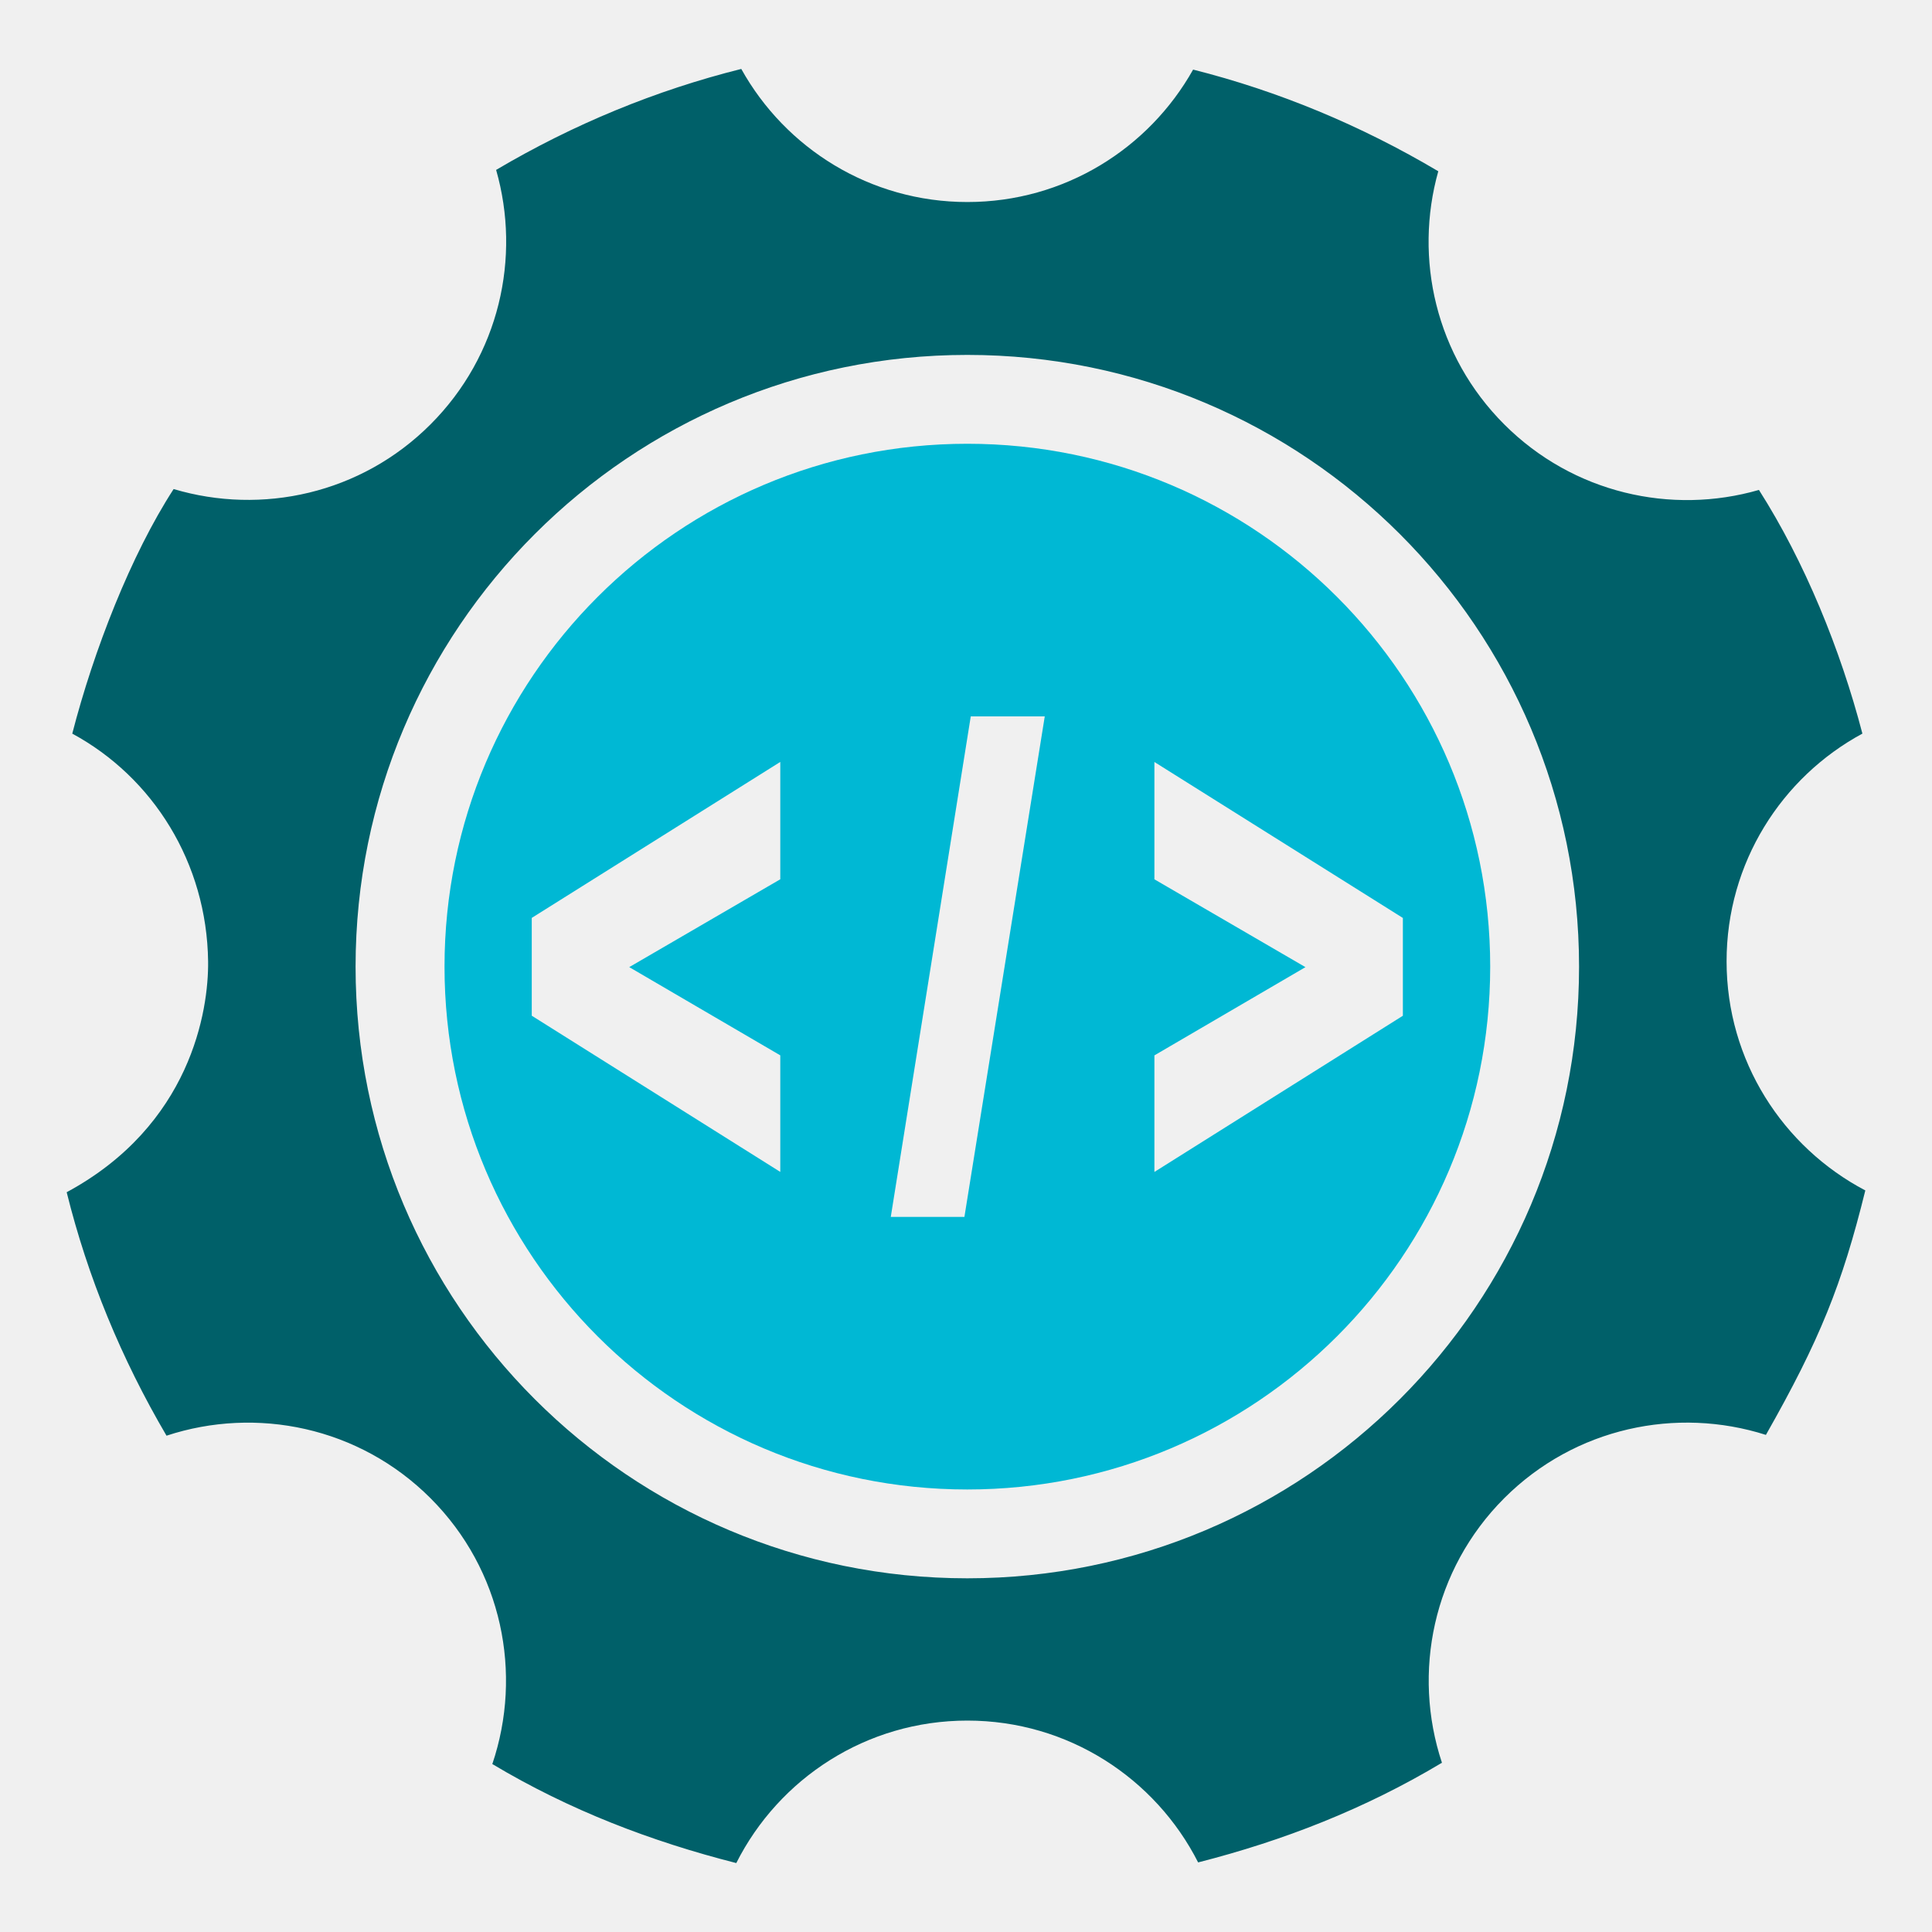
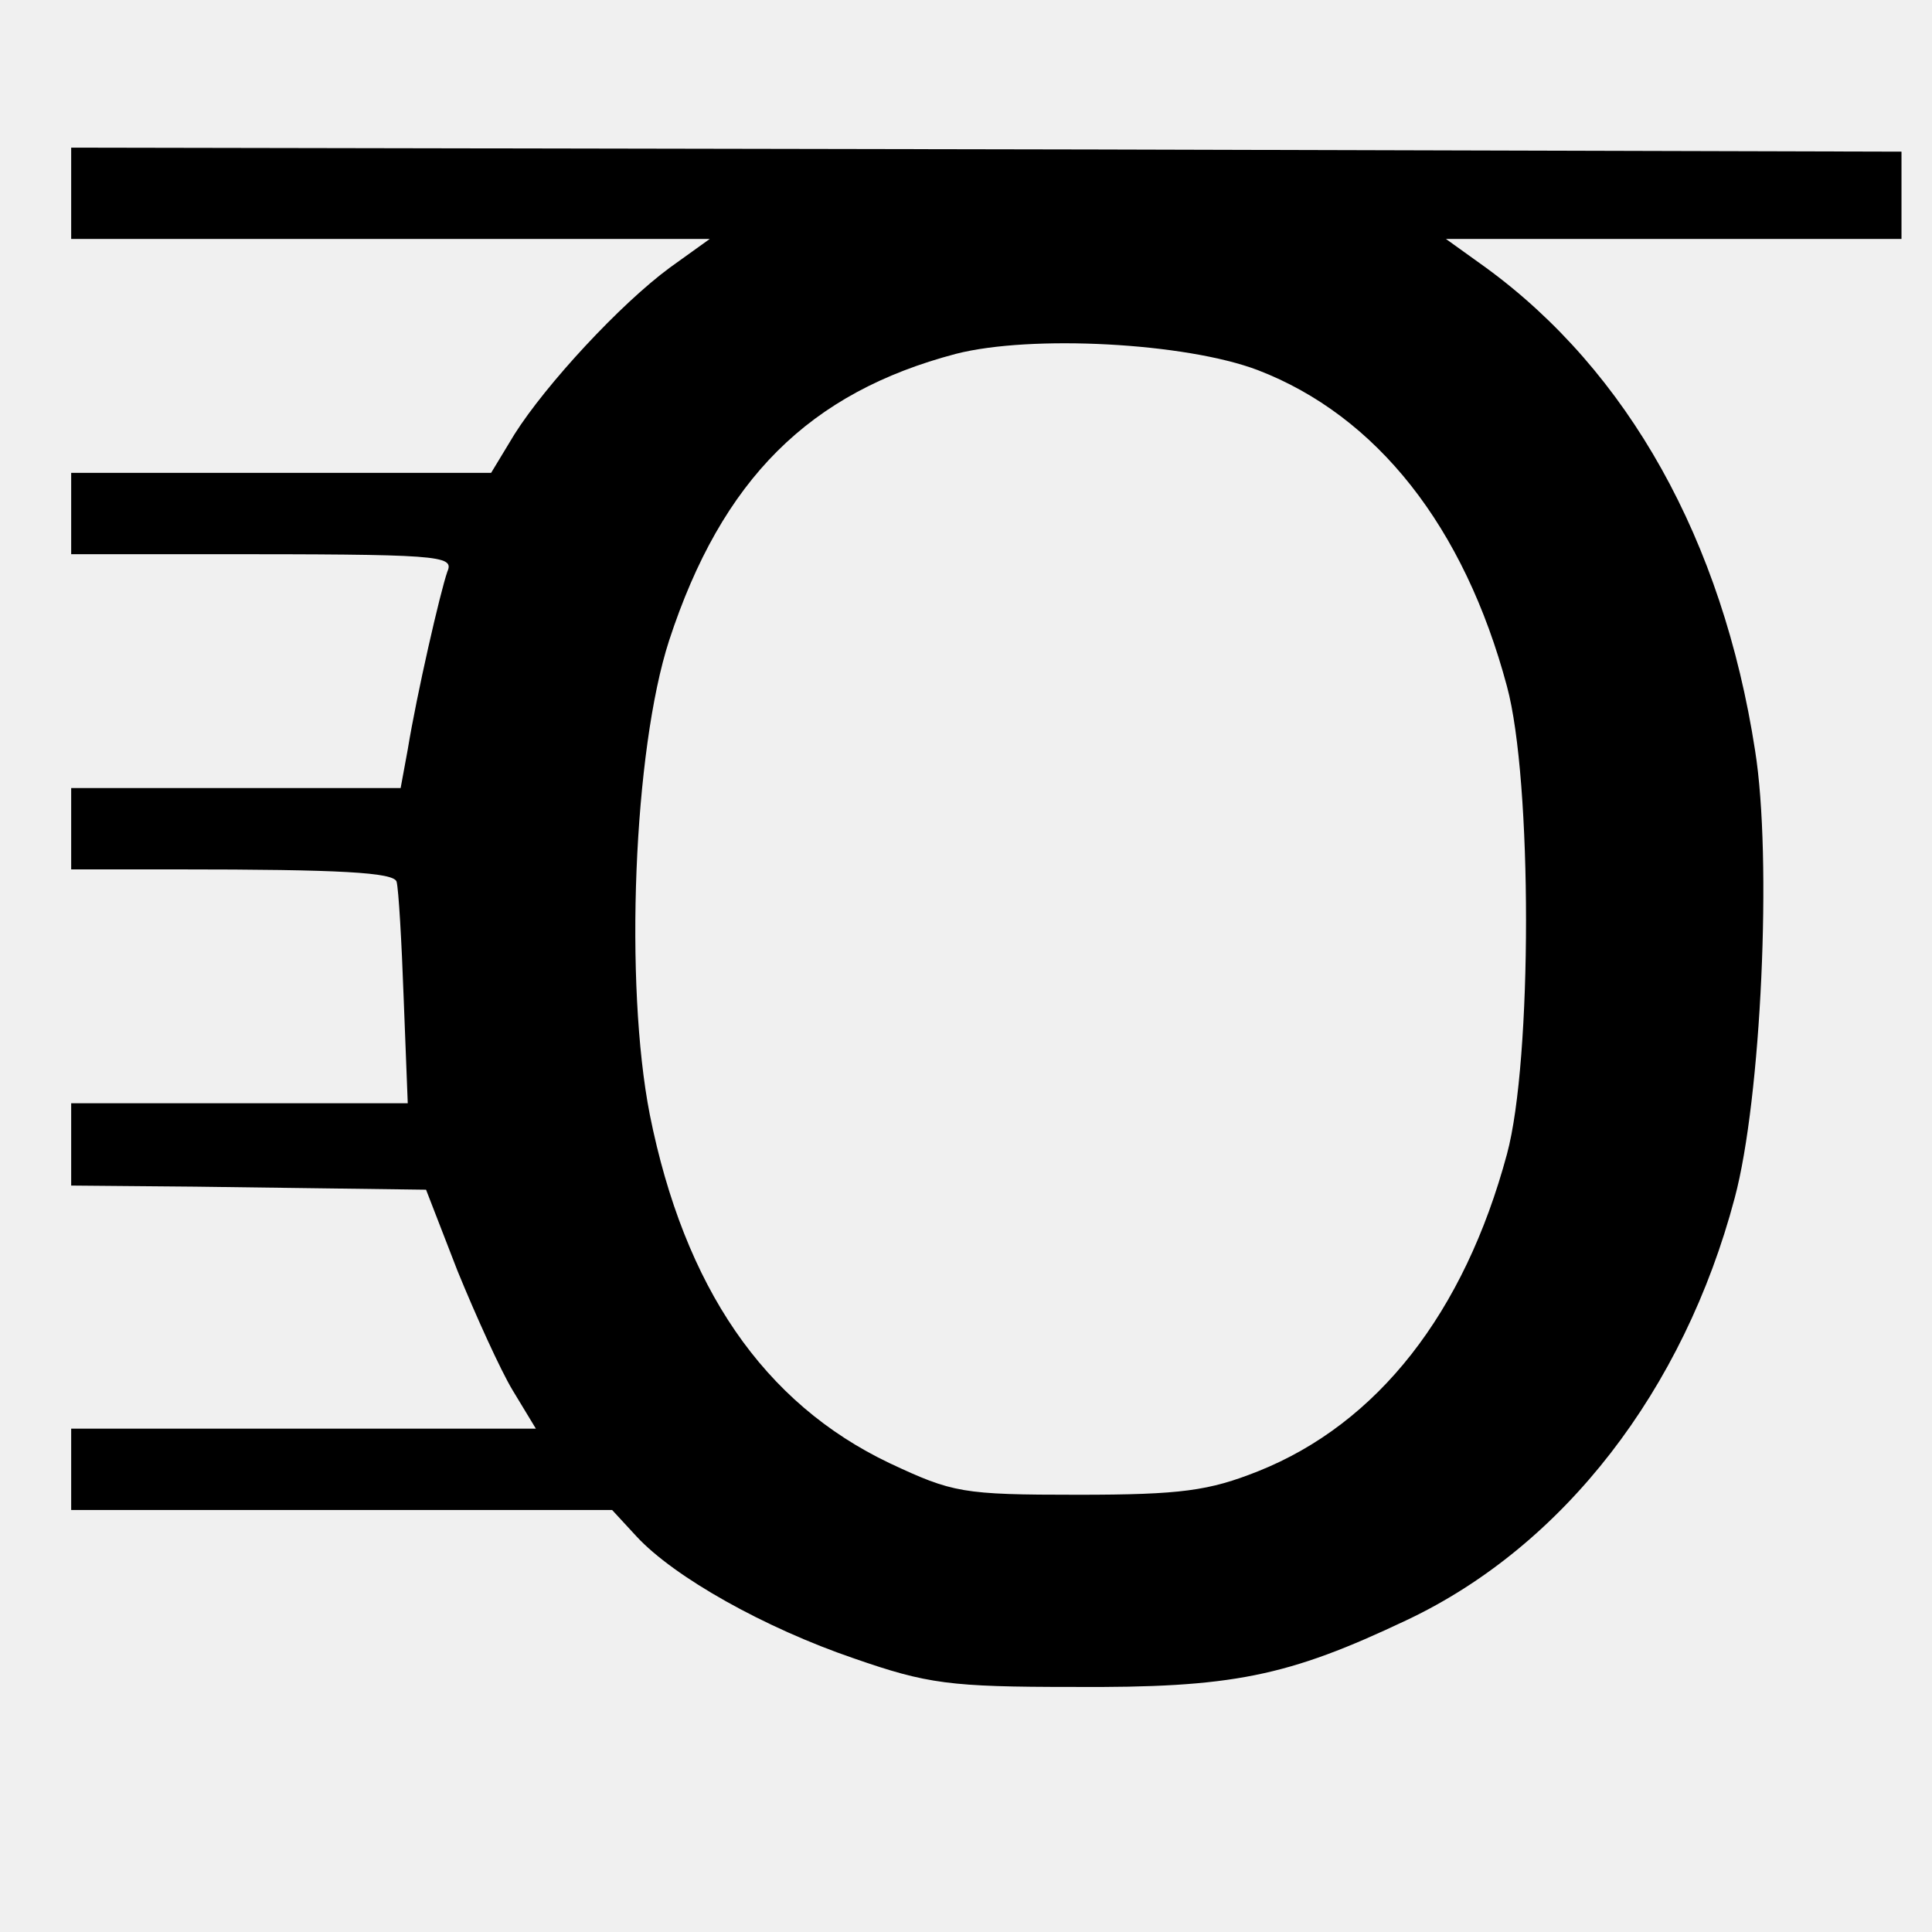
- <svg xmlns="http://www.w3.org/2000/svg" xml:space="preserve" enable-background="new 0 0 100 100" viewBox="0 0 100 100" height="100px" width="100px" y="0px" x="0px" id="Layer_1" version="1.1">
-   <defs id="defs11" />
-   <g transform="matrix(1.467574,0,0,1.467574,-23.38162,-23.38089)" id="g6">
-     <path style="fill:#006069" id="path2" d="m 76.827,49.835 c 0,-3.471 1.938,-6.488 4.79,-8.03 -0.772,-2.959 -2.031,-6.055 -3.649,-8.594 -3.087,0.891 -6.552,0.12 -8.983,-2.312 -2.418,-2.418 -3.19,-5.854 -2.326,-8.927 -2.735,-1.623 -5.646,-2.83 -8.647,-3.586 -1.563,2.786 -4.541,4.671 -7.962,4.671 -3.432,0 -6.417,-1.896 -7.974,-4.694 -3.011,0.752 -5.915,1.947 -8.646,3.561 0.884,3.085 0.116,6.546 -2.315,8.976 -2.453,2.454 -5.952,3.205 -9.059,2.28 -1.506,2.322 -2.82,5.695 -3.575,8.626 2.852,1.543 4.746,4.56 4.791,8.03 0.022,1.74 -0.616,5.784 -4.988,8.144 0.741,2.993 1.926,5.869 3.521,8.587 3.166,-1.043 6.791,-0.314 9.31,2.204 2.537,2.538 3.257,6.194 2.181,9.377 2.729,1.632 5.607,2.73 8.604,3.492 1.501,-2.98 4.586,-5.025 8.15,-5.025 3.554,0 6.633,2.035 8.139,5.002 3.002,-0.765 5.876,-1.883 8.599,-3.515 -1.053,-3.172 -0.326,-6.806 2.197,-9.331 2.498,-2.496 6.081,-3.235 9.229,-2.232 1.9,-3.348 2.684,-5.295 3.506,-8.622 -2.908,-1.528 -4.893,-4.572 -4.893,-8.082 z M 50.049,71.597 c -11.917,0 -21.576,-9.658 -21.576,-21.572 0,-11.917 9.66,-21.576 21.576,-21.576 11.916,0 21.575,9.658 21.575,21.576 0,11.913 -9.659,21.572 -21.575,21.572 z" />
-     <path style="fill:#00b8d4" id="path4" d="m 50.049,31.583 v 0 c -10.186,0 -18.439,8.256 -18.439,18.441 0,10.185 8.254,18.44 18.438,18.44 10.183,0 18.44,-8.256 18.442,-18.439 0,-10e-4 0,-10e-4 0,-10e-4 0,-10.185 -8.257,-18.441 -18.441,-18.441 z m -6.597,15.36 -5.327,3.098 5.327,3.112 v 4.111 l -8.765,-5.509 v -3.45 l 8.765,-5.501 z m 6.494,11.908 H 47.349 L 50.17,41.198 h 2.61 z m 15.464,-7.095 -8.763,5.509 v -4.111 l 5.327,-3.112 -5.327,-3.098 v -4.138 l 8.763,5.501 z" />
+ <svg xmlns="http://www.w3.org/2000/svg" version="1.0" width="190pt" height="190pt" viewBox="0 0 190 190" preserveAspectRatio="xMidYMid" id="svg44">
+   <defs id="defs48">
+     <clipPath clipPathUnits="userSpaceOnUse" id="clipPath628">
+       <rect style="fill:#ffffff;fill-opacity:0.708;stroke-width:9" id="rect630" width="1800" height="1800" x="374.659" y="-3640.341" transform="scale(1,-1)" />
+     </clipPath>
+   </defs>
+   <g transform="matrix(0.1,0,0,-0.1,0,375)" fill="#FFFFFF" stroke="none" id="g42" style="fill:#000000">
+     <path d="m 269.659,3435.341 v -45 h 367 366 l -39,-28 c -49,-36 -122,-115 -153,-164 l -23,-38 h -259 -259 v -40 -40 h 241 c 226,0 241,-1 234,-17 -7,-20 -30,-120 -39,-175 l -7,-38 h -214 -215 v -40 -40 h 210 c 160,0 212,-3 215,-12 2,-7 5,-59 7,-115 l 4,-103 h -218 -218 v -40 -40 l 227,-2 227,-3 31,-80 c 18,-44 42,-97 54,-117 l 23,-38 h -281 -281 v -40 -40 h 318 319 l 24,-26 c 37,-40 126,-90 214,-120 72,-25 94,-28 215,-28 157,-1 211,10 329,66 154,73 272,226 322,415 26,97 37,334 20,440 -32,207 -125,373 -265,475 l -39,28 h 296 297 v -1030 -1030 h 111 110 l -3,424 -3,424 58,-59 c 131,-131 345,-187 552,-144 217,46 374,212 438,463 19,77 22,111 21,292 -1,178 -4,216 -22,284 -62,225 -183,369 -365,434 -64,23 -88,26 -207,26 -116,1 -144,-2 -203,-23 -86,-29 -159,-77 -219,-143 -26,-29 -49,-50 -52,-48 -2,3 -13,52 -23,110 l -19,105 -1112,3 -1112,2 z m 1272,-174 c 117,-45 203,-154 245,-311 25,-92 25,-368 0,-460 -42,-156 -127,-265 -245,-312 -48,-19 -75,-23 -177,-23 -114,0 -123,2 -185,31 -124,59 -202,173 -236,343 -25,128 -16,358 19,466 52,159 138,244 282,282 74,19 226,11 297,-16 z m 1594,-5 c 104,-48 179,-149 220,-296 26,-93 26,-377 0,-470 -42,-153 -119,-259 -224,-308 -52,-25 -68,-27 -172,-26 -143,0 -210,23 -280,93 -79,79 -113,176 -131,371 -15,174 5,358 52,466 23,55 92,130 141,155 112,57 287,64 394,15 z" id="path36" style="fill:#000000" clip-path="url(#clipPath628)" transform="translate(-304.6594,124.6594)" />
+     <path style="fill:#000000;fill-opacity:0.708;stroke-width:7.5" d="M 2319.659,3390.341 V 3475.81" id="path511" />
  </g>
</svg>
